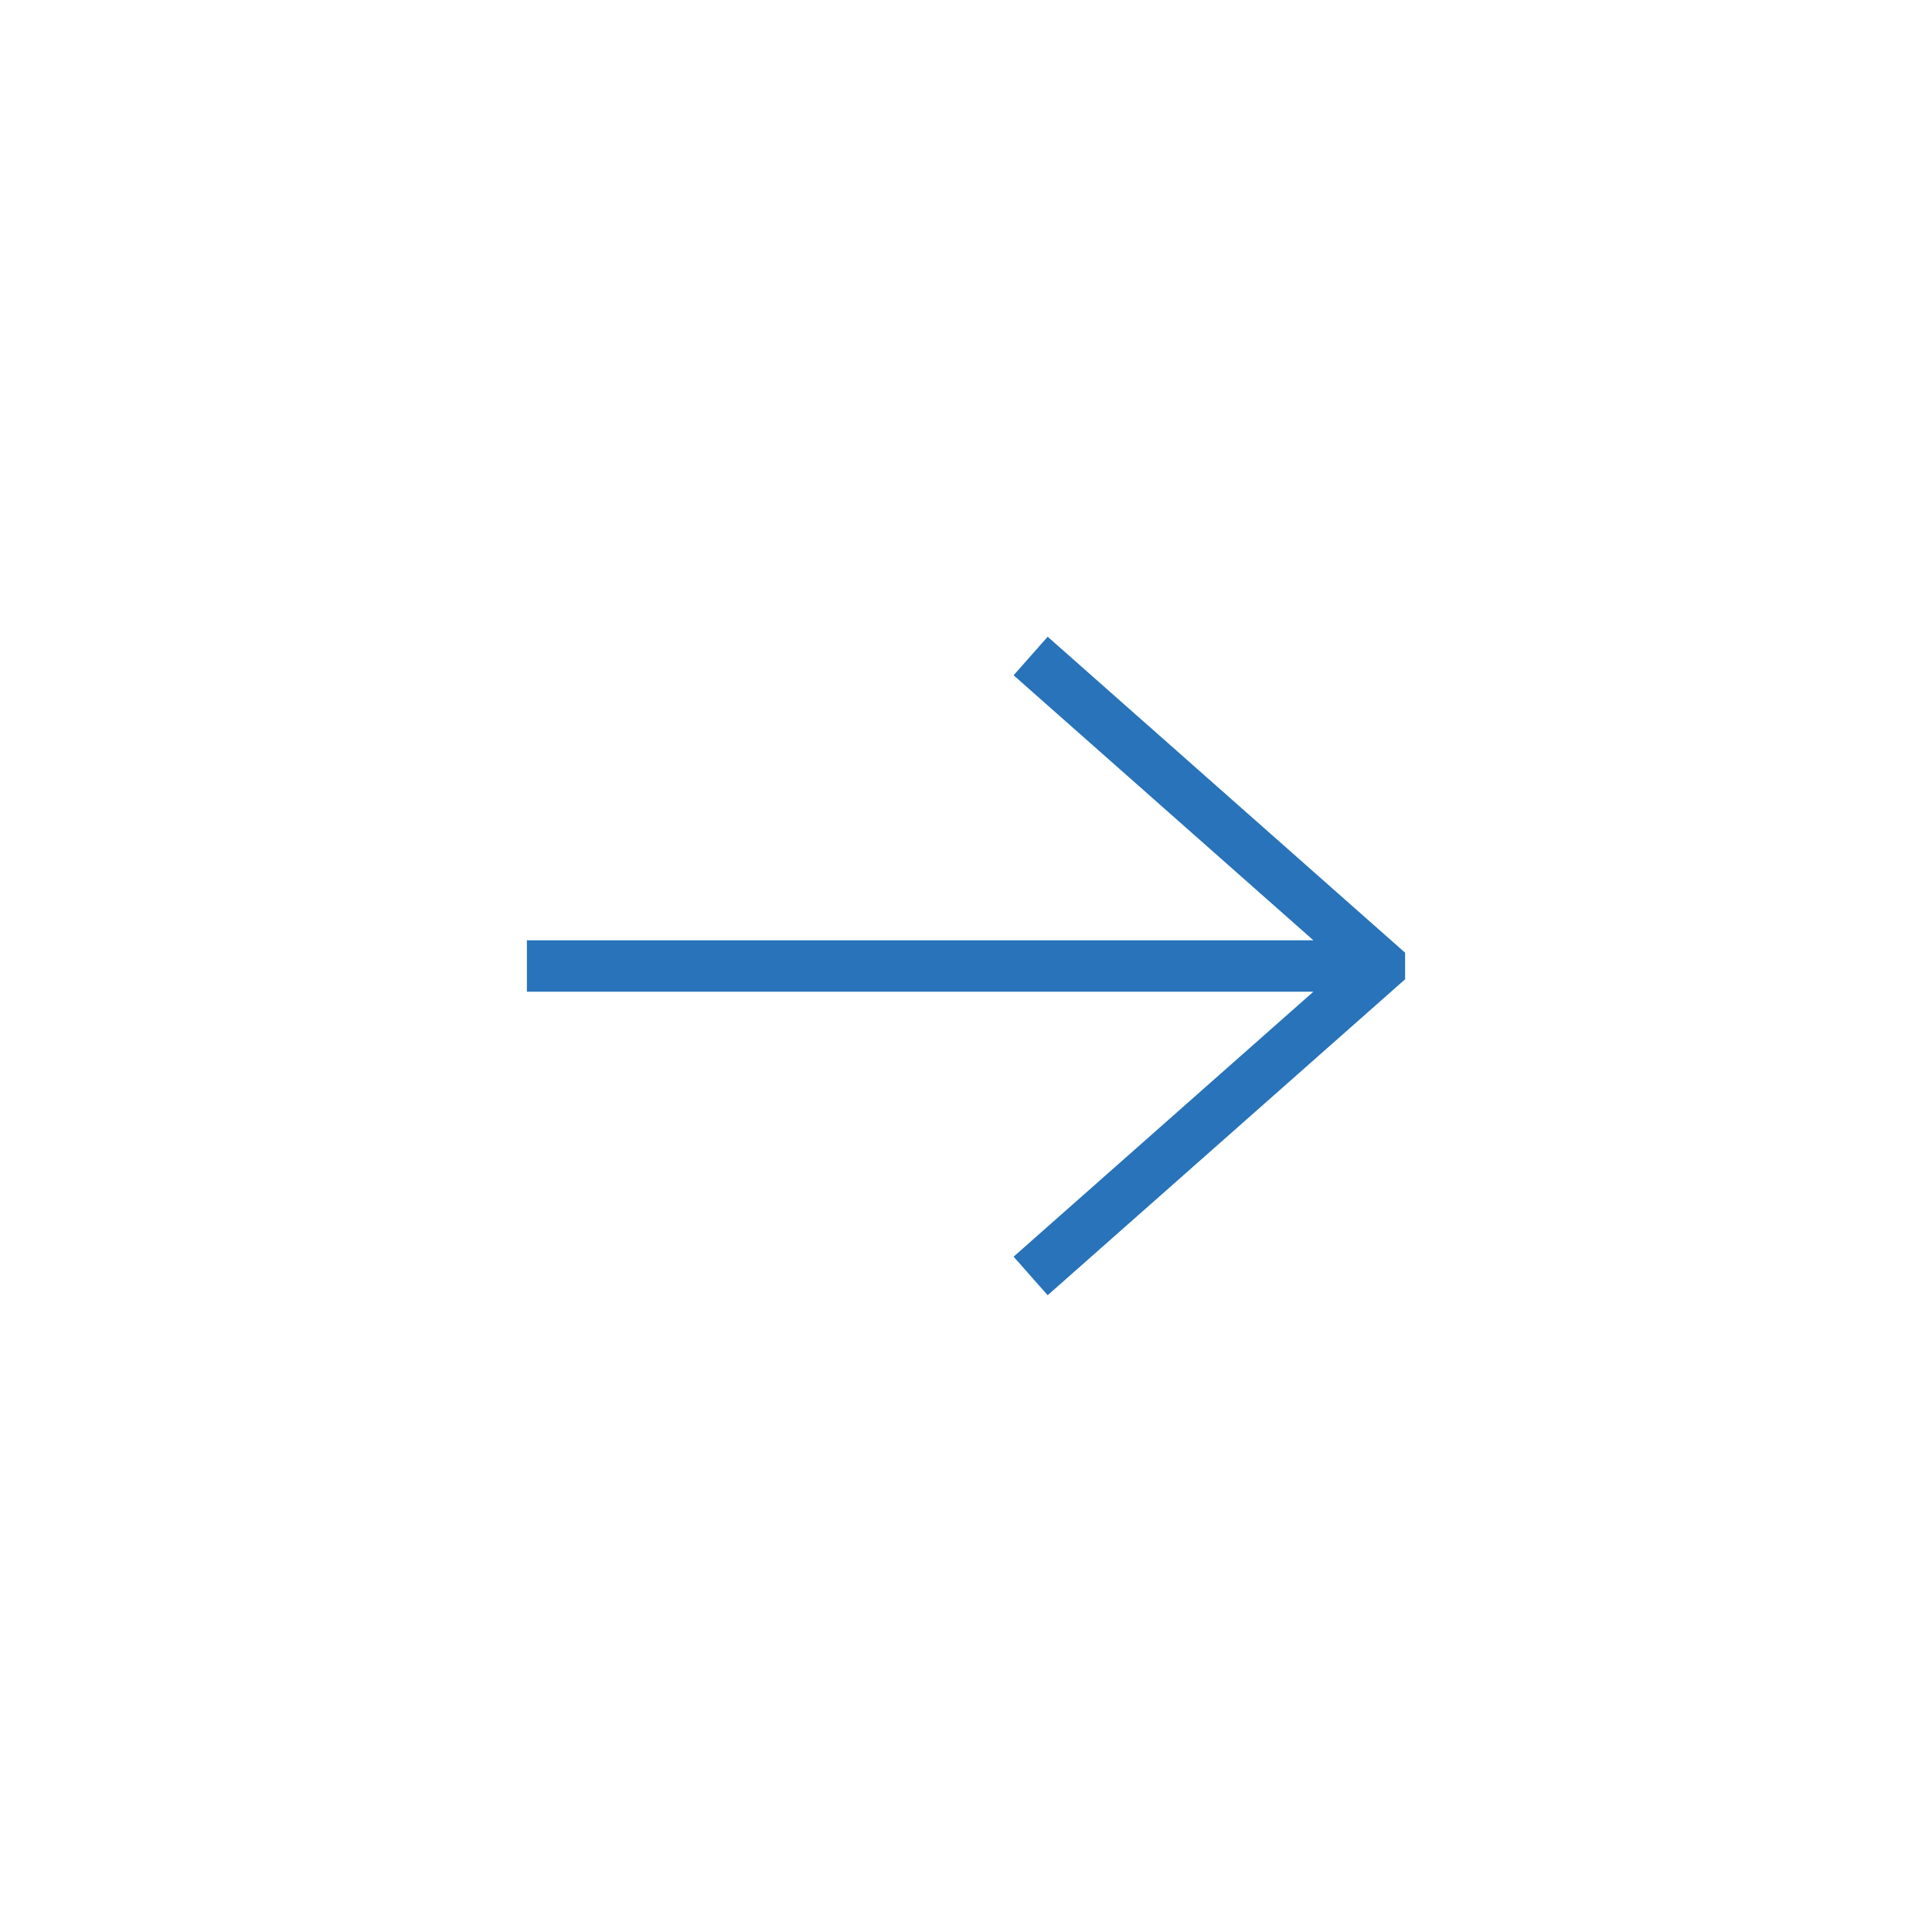
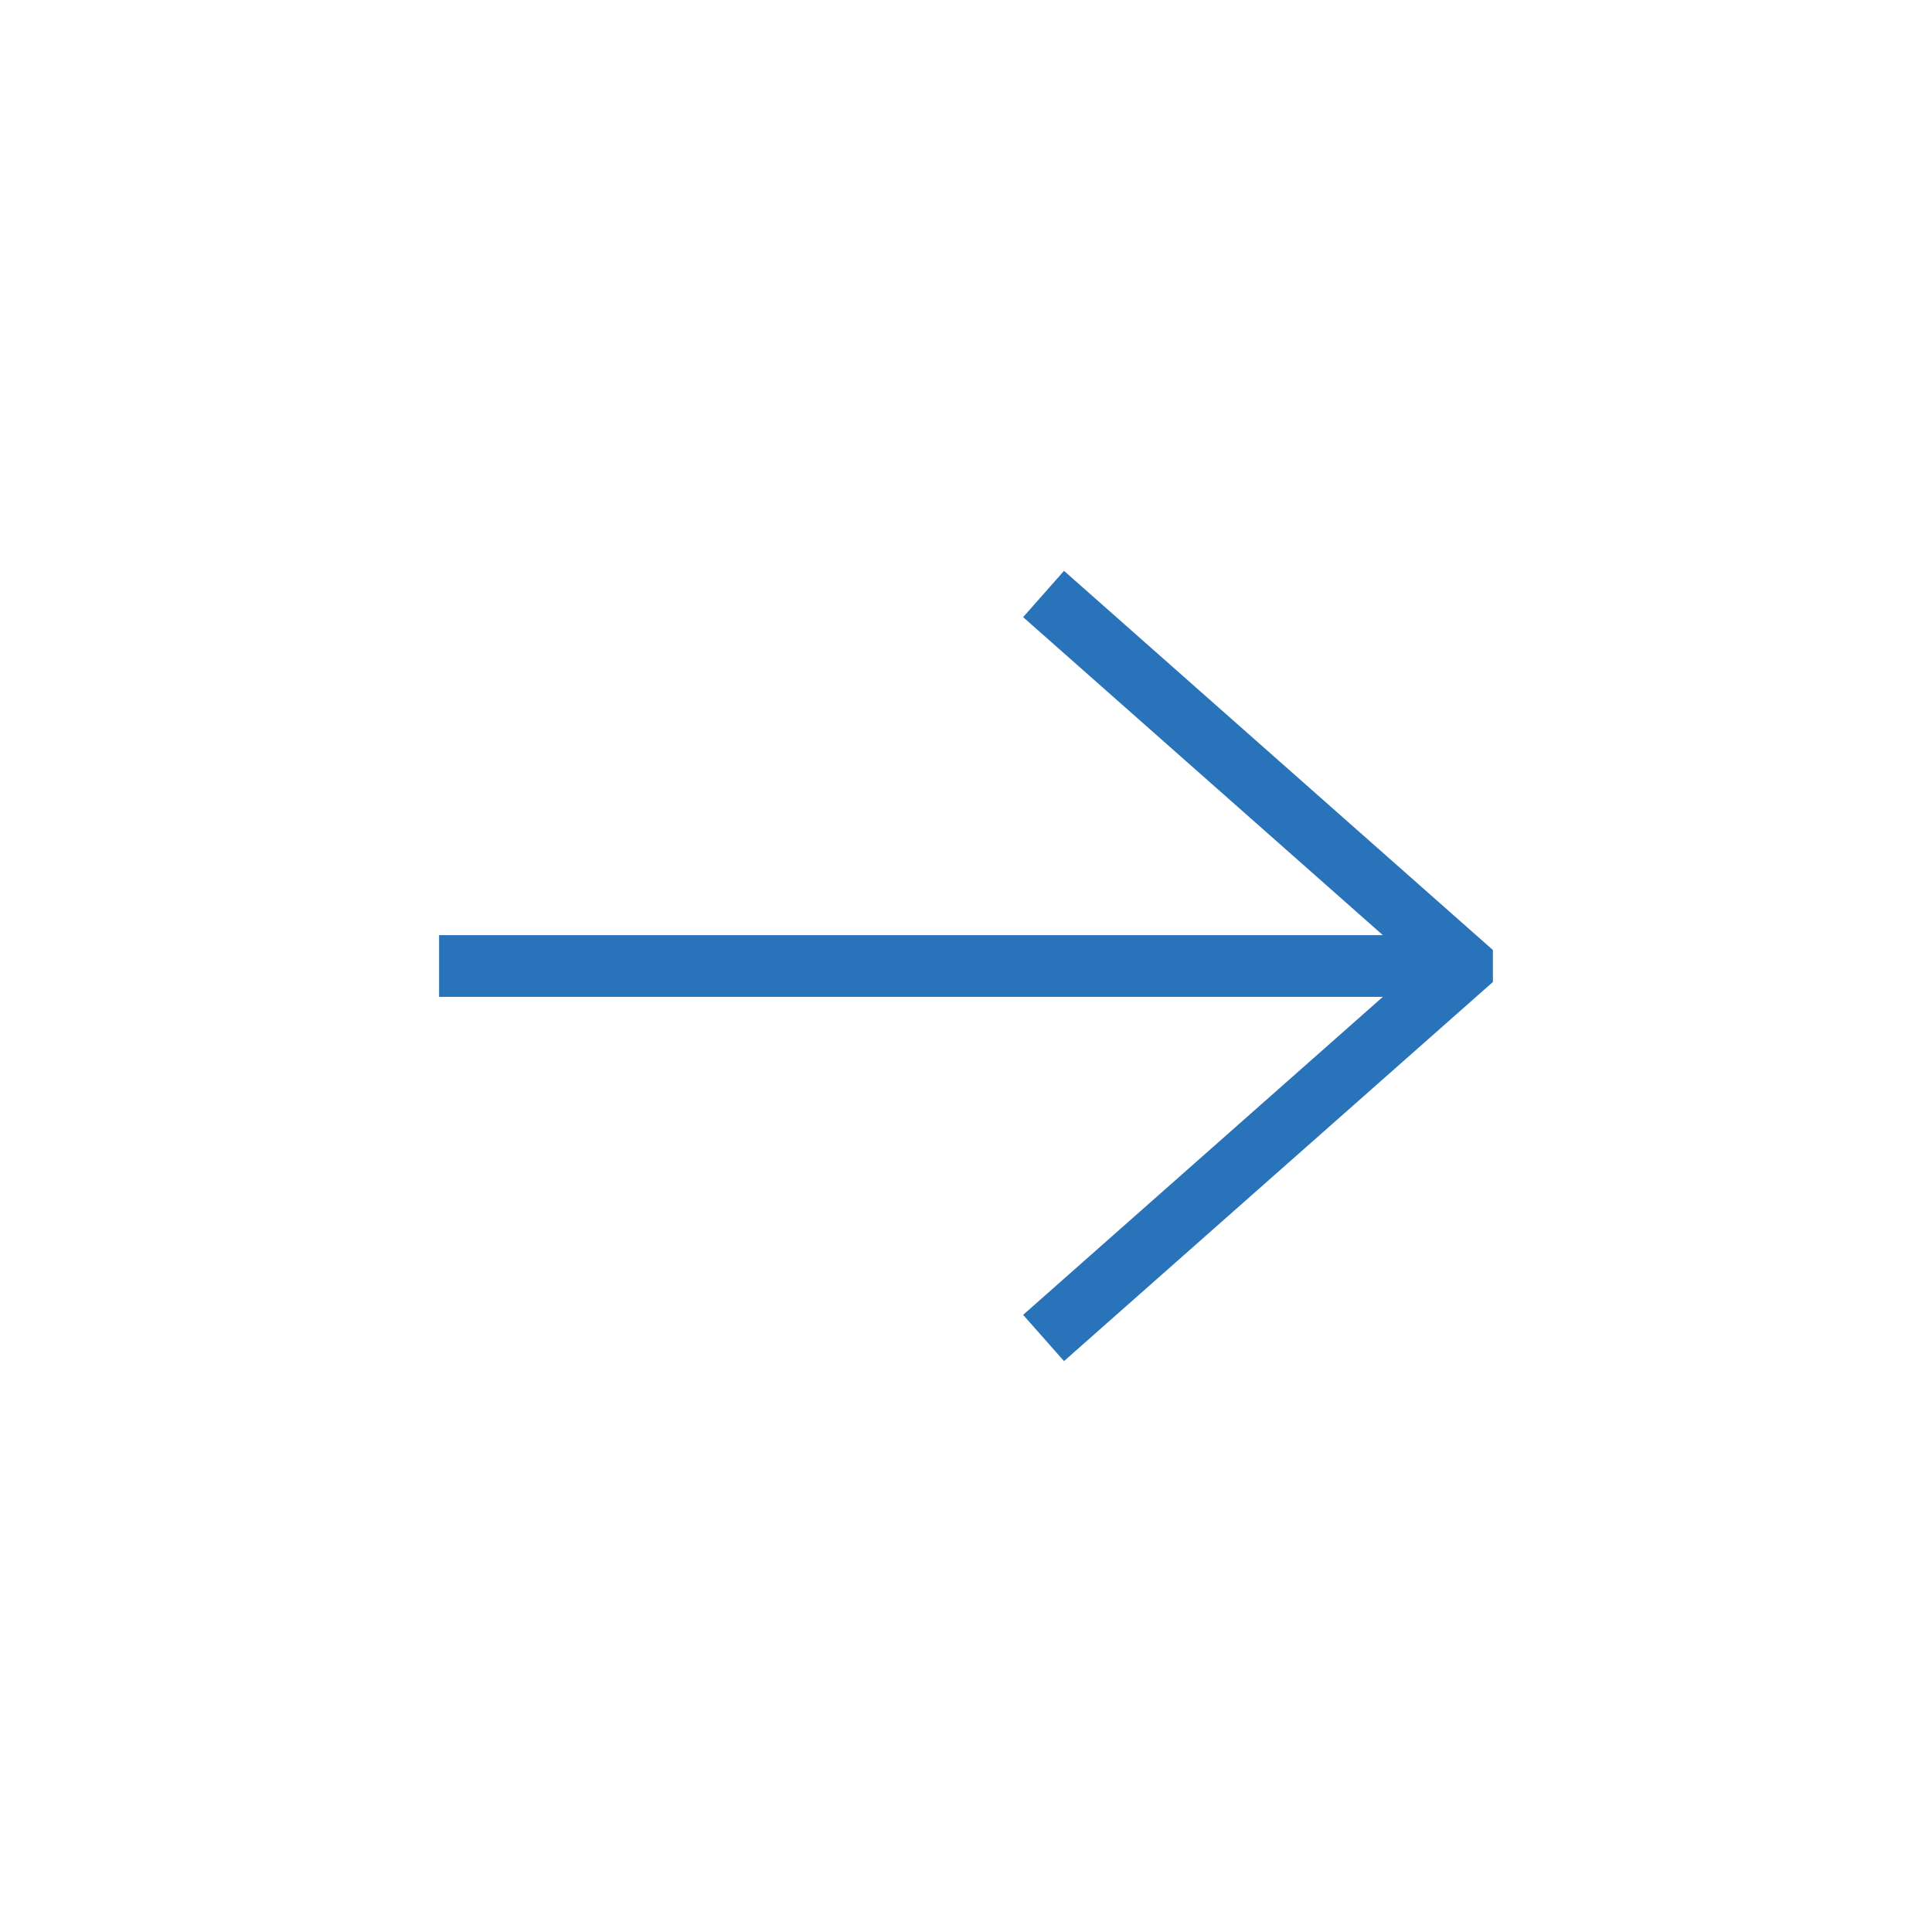
- <svg xmlns="http://www.w3.org/2000/svg" width="44" height="44" viewBox="0 0 44 44" fill="none">
-   <path d="M12 22.586L29.911 22.586L23.084 28.62L23.86 29.498L32 22.303V21.697L23.86 14.501L23.084 15.379L29.911 21.414H12V22.586Z" fill="#2873b9" />
+ <svg xmlns="http://www.w3.org/2000/svg" width="44" height="44" viewBox="-10 -10 44 44" fill="none">
+   <path d="M0 12.703L21.493 12.703L13.301 19.945L14.232 20.998L24 12.364V11.636L14.232 3.001L13.301 4.055L21.493 11.297L0 11.297V12.703Z" fill="#2873b9" />
</svg>
